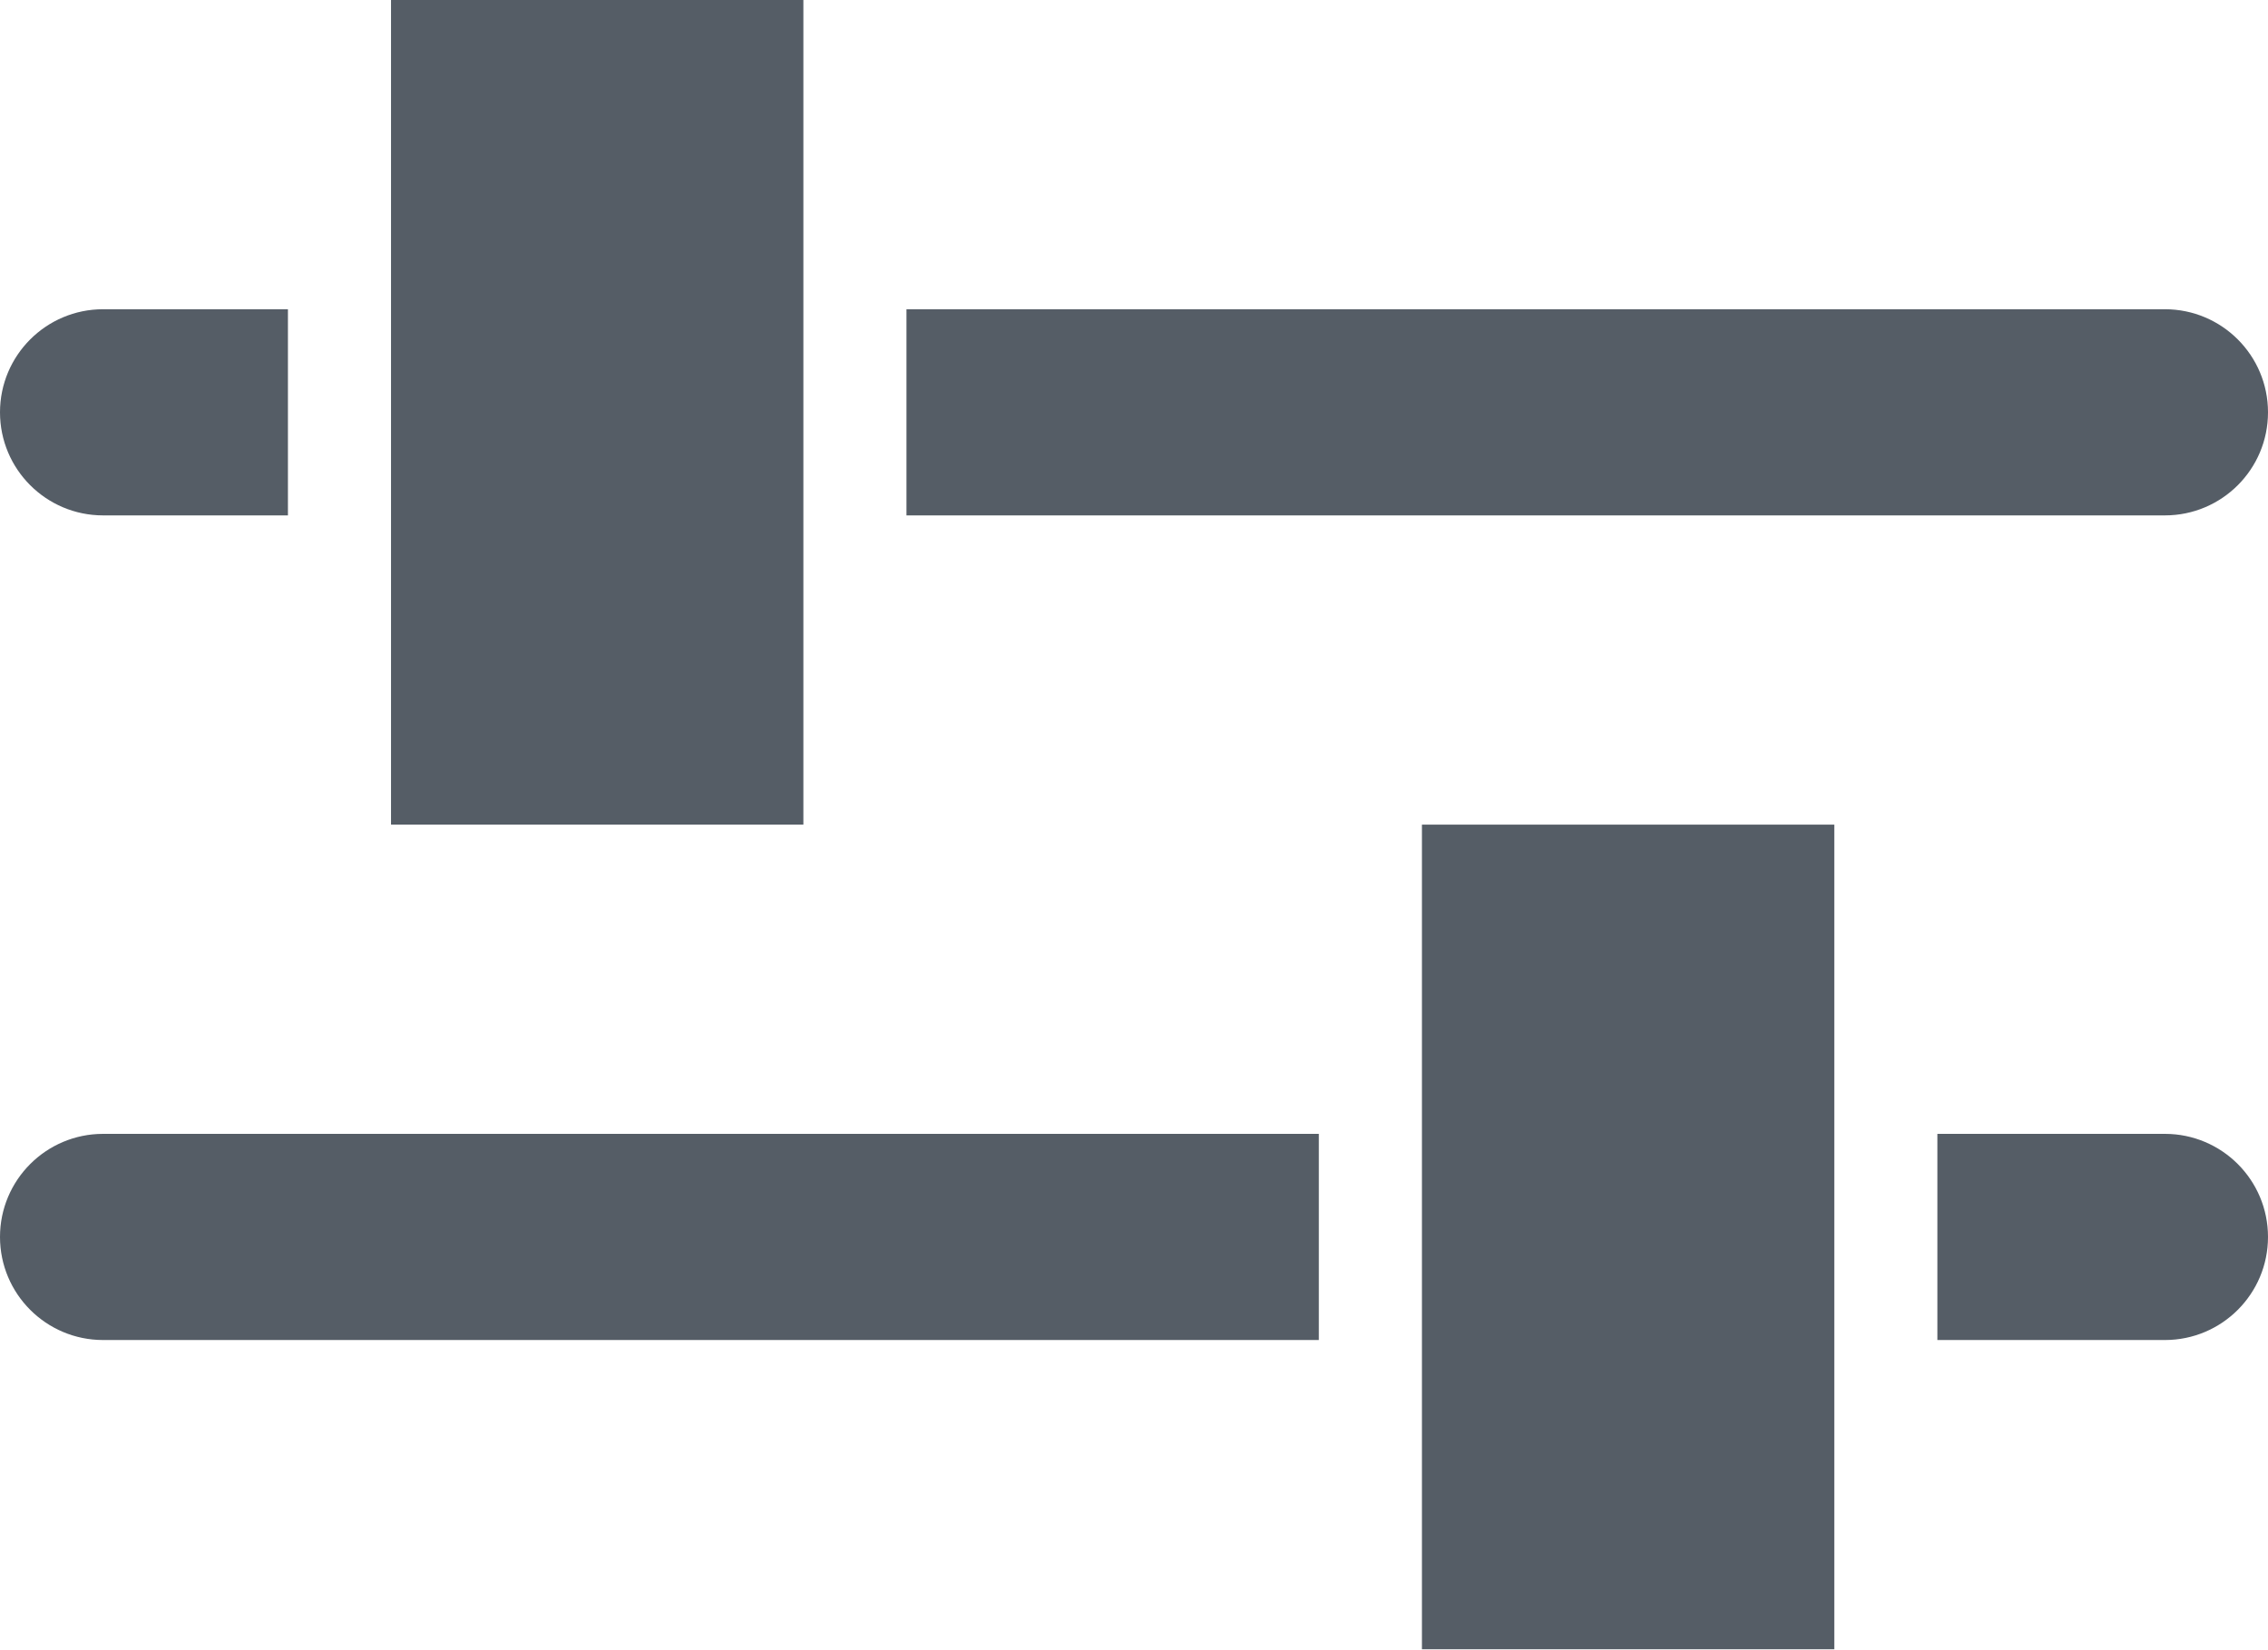
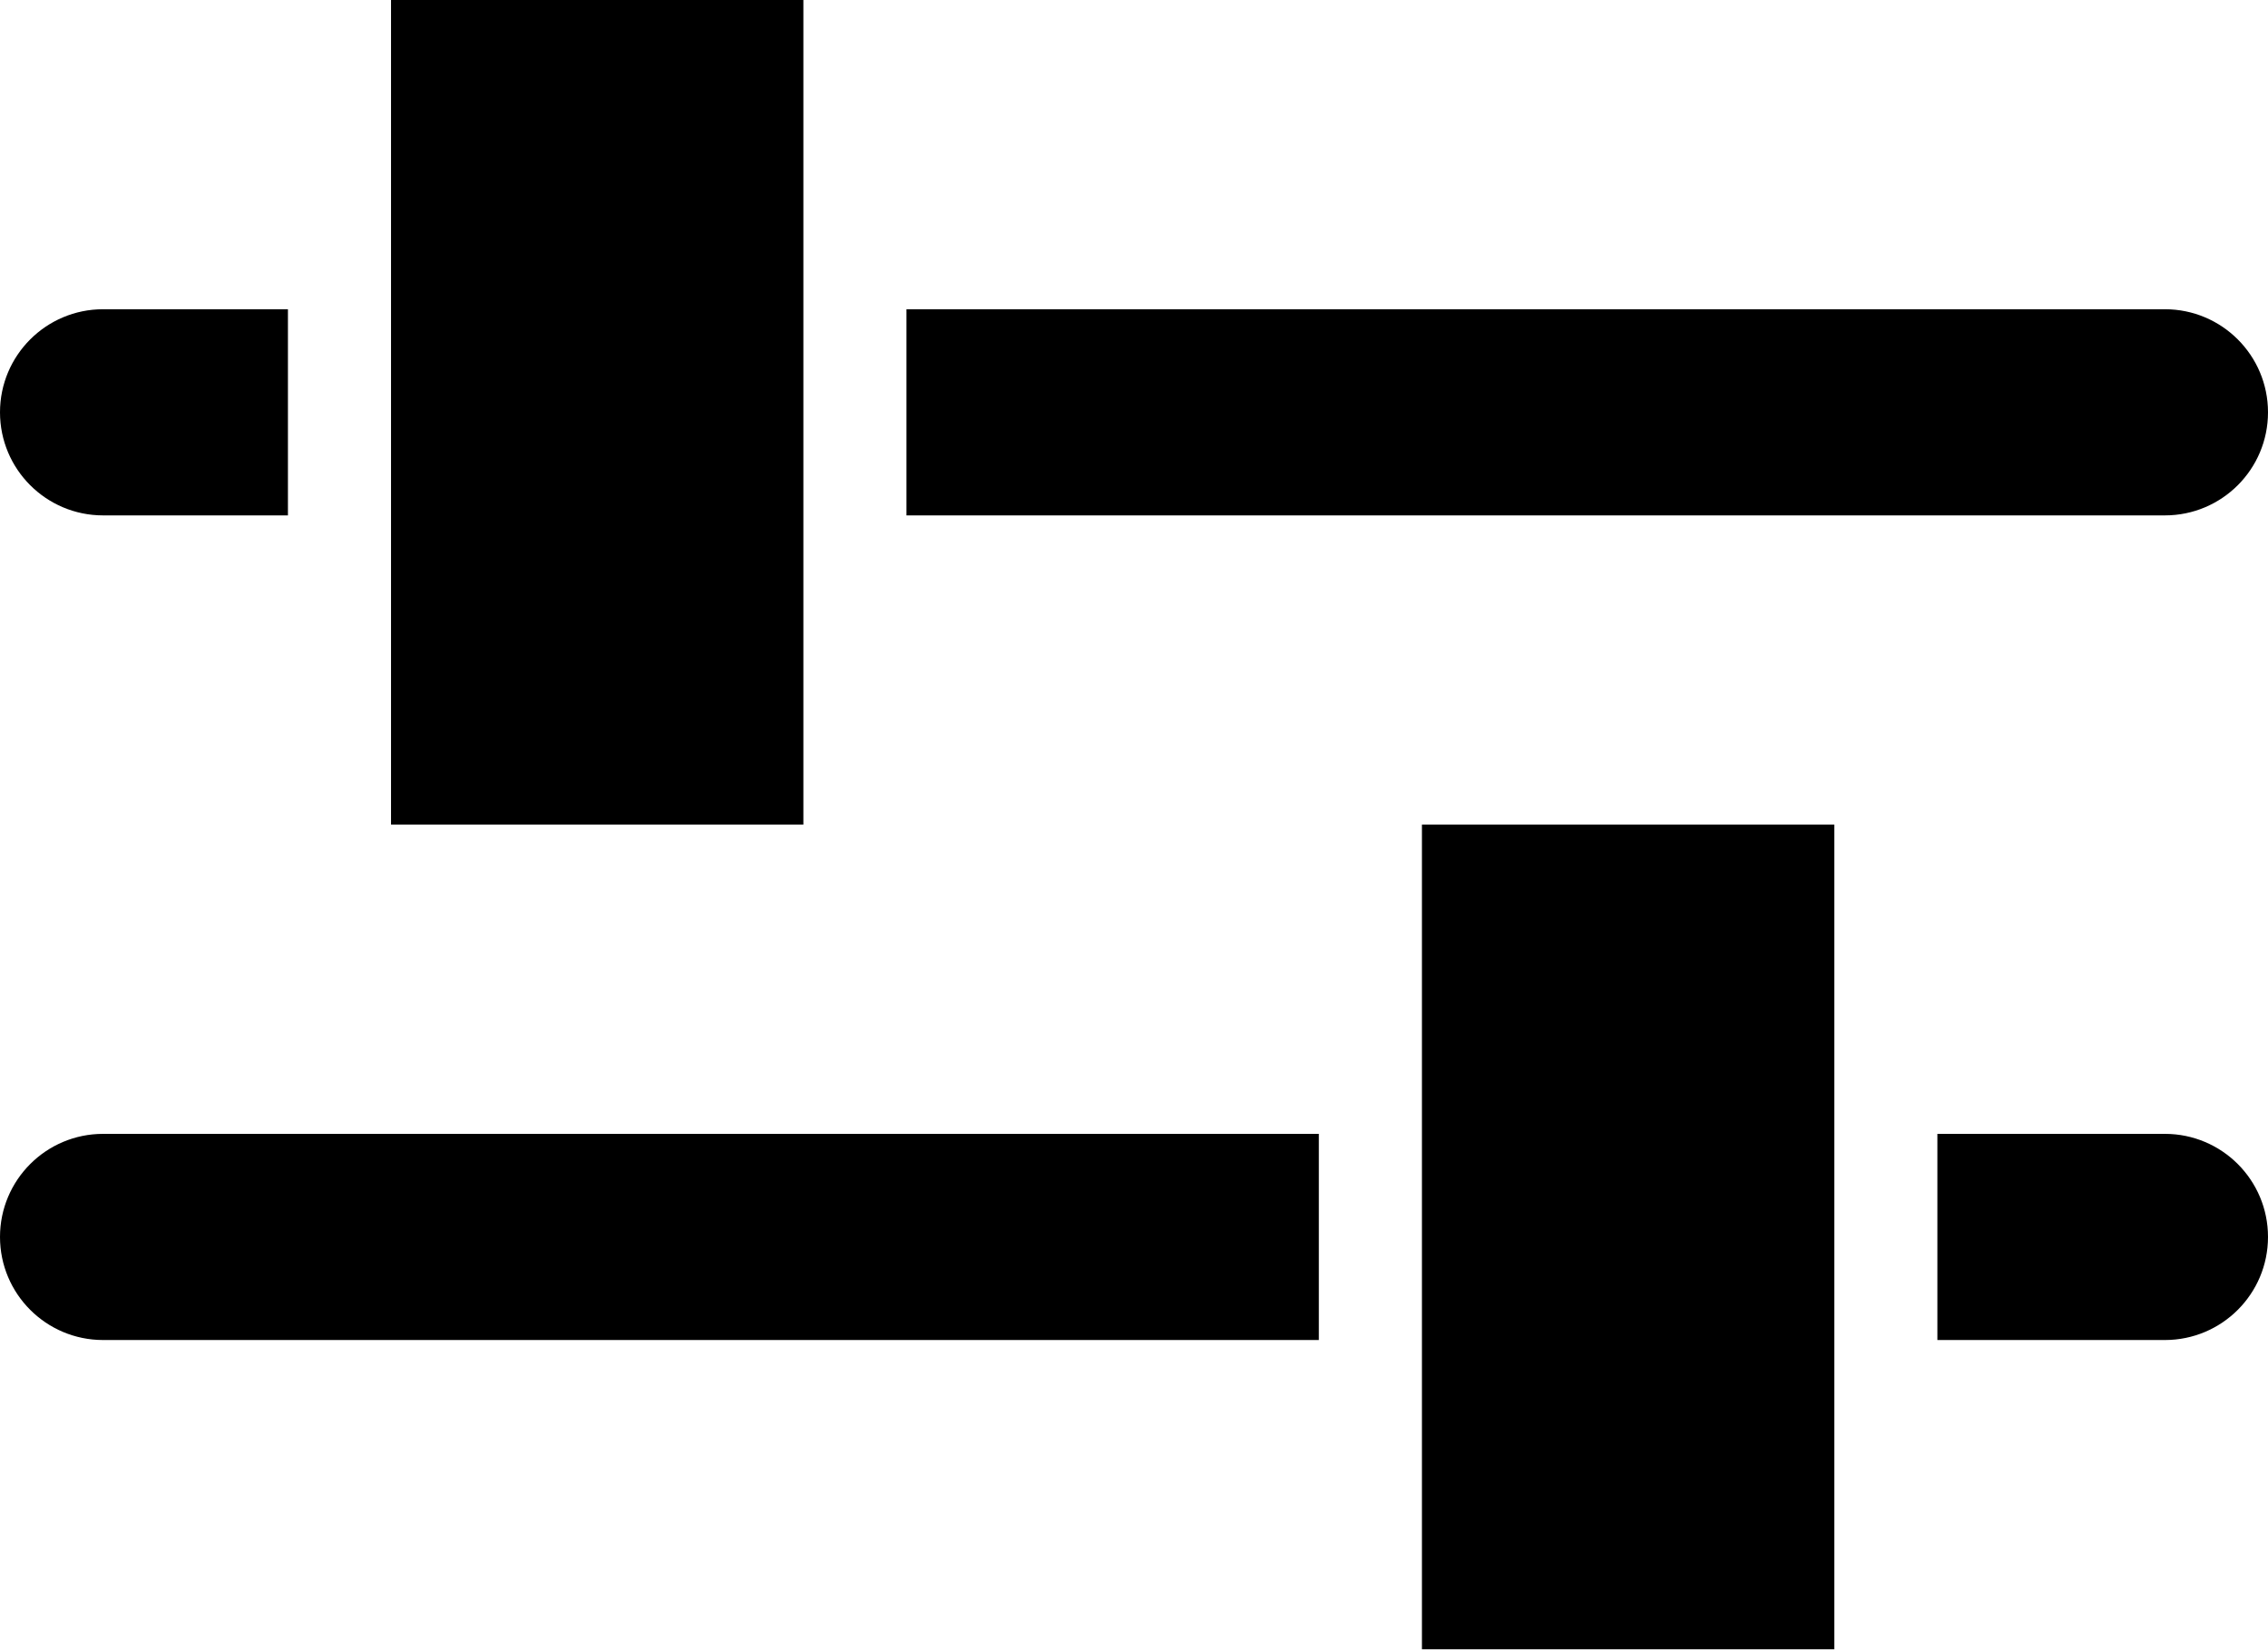
<svg xmlns="http://www.w3.org/2000/svg" viewBox="0 0 22 16">
-   <defs>
-     <style>.cls-4{fill:#555d66}</style>
-   </defs>
-   <g id="ic_cx_24_flat_pref" transform="translate(11 8)">
-     <g id="ic_cx_24_flat_pref-2" data-name="ic_cx_24_flat_pref" transform="translate(-11 -8)">
-       <path id="Rectangle_51" data-name="Rectangle 51" class="cls-4" transform="translate(3.793)" d="M0 0h4v8H0z" />
-       <path id="Rectangle_52" data-name="Rectangle 52" class="cls-4" transform="translate(13.793 8)" d="M0 0h4v8H0z" />
-       <g id="Group_50" data-name="Group 50" transform="translate(-1.207 -4)">
-         <path id="Path_43" data-name="Path 43" class="cls-4" d="M2.207 7a1 1 0 000 2H4V7z" />
-         <path id="Path_44" data-name="Path 44" class="cls-4" d="M22.207 7H10v2h12.207a1 1 0 000-2z" />
-       </g>
-       <g id="Group_51" data-name="Group 51" transform="translate(-1.207 -4)">
-         <path id="Path_45" data-name="Path 45" class="cls-4" d="M2.207 15a1 1 0 100 2H14v-2z" />
-         <path id="Path_46" data-name="Path 46" class="cls-4" d="M22.207 15H20v2h2.207a1 1 0 000-2z" />
-       </g>
-     </g>
-   </g>
+   <path d="M3.793 0h4v8h-4zm10 8h4v8h-4zM1 3a1 1 0 000 2h1.793V3zm20 0H8.793v2H21a1 1 0 000-2zM1 11a1 1 0 100 2h11.793v-2zm20 0h-2.207v2H21a1 1 0 000-2z" />
</svg>
